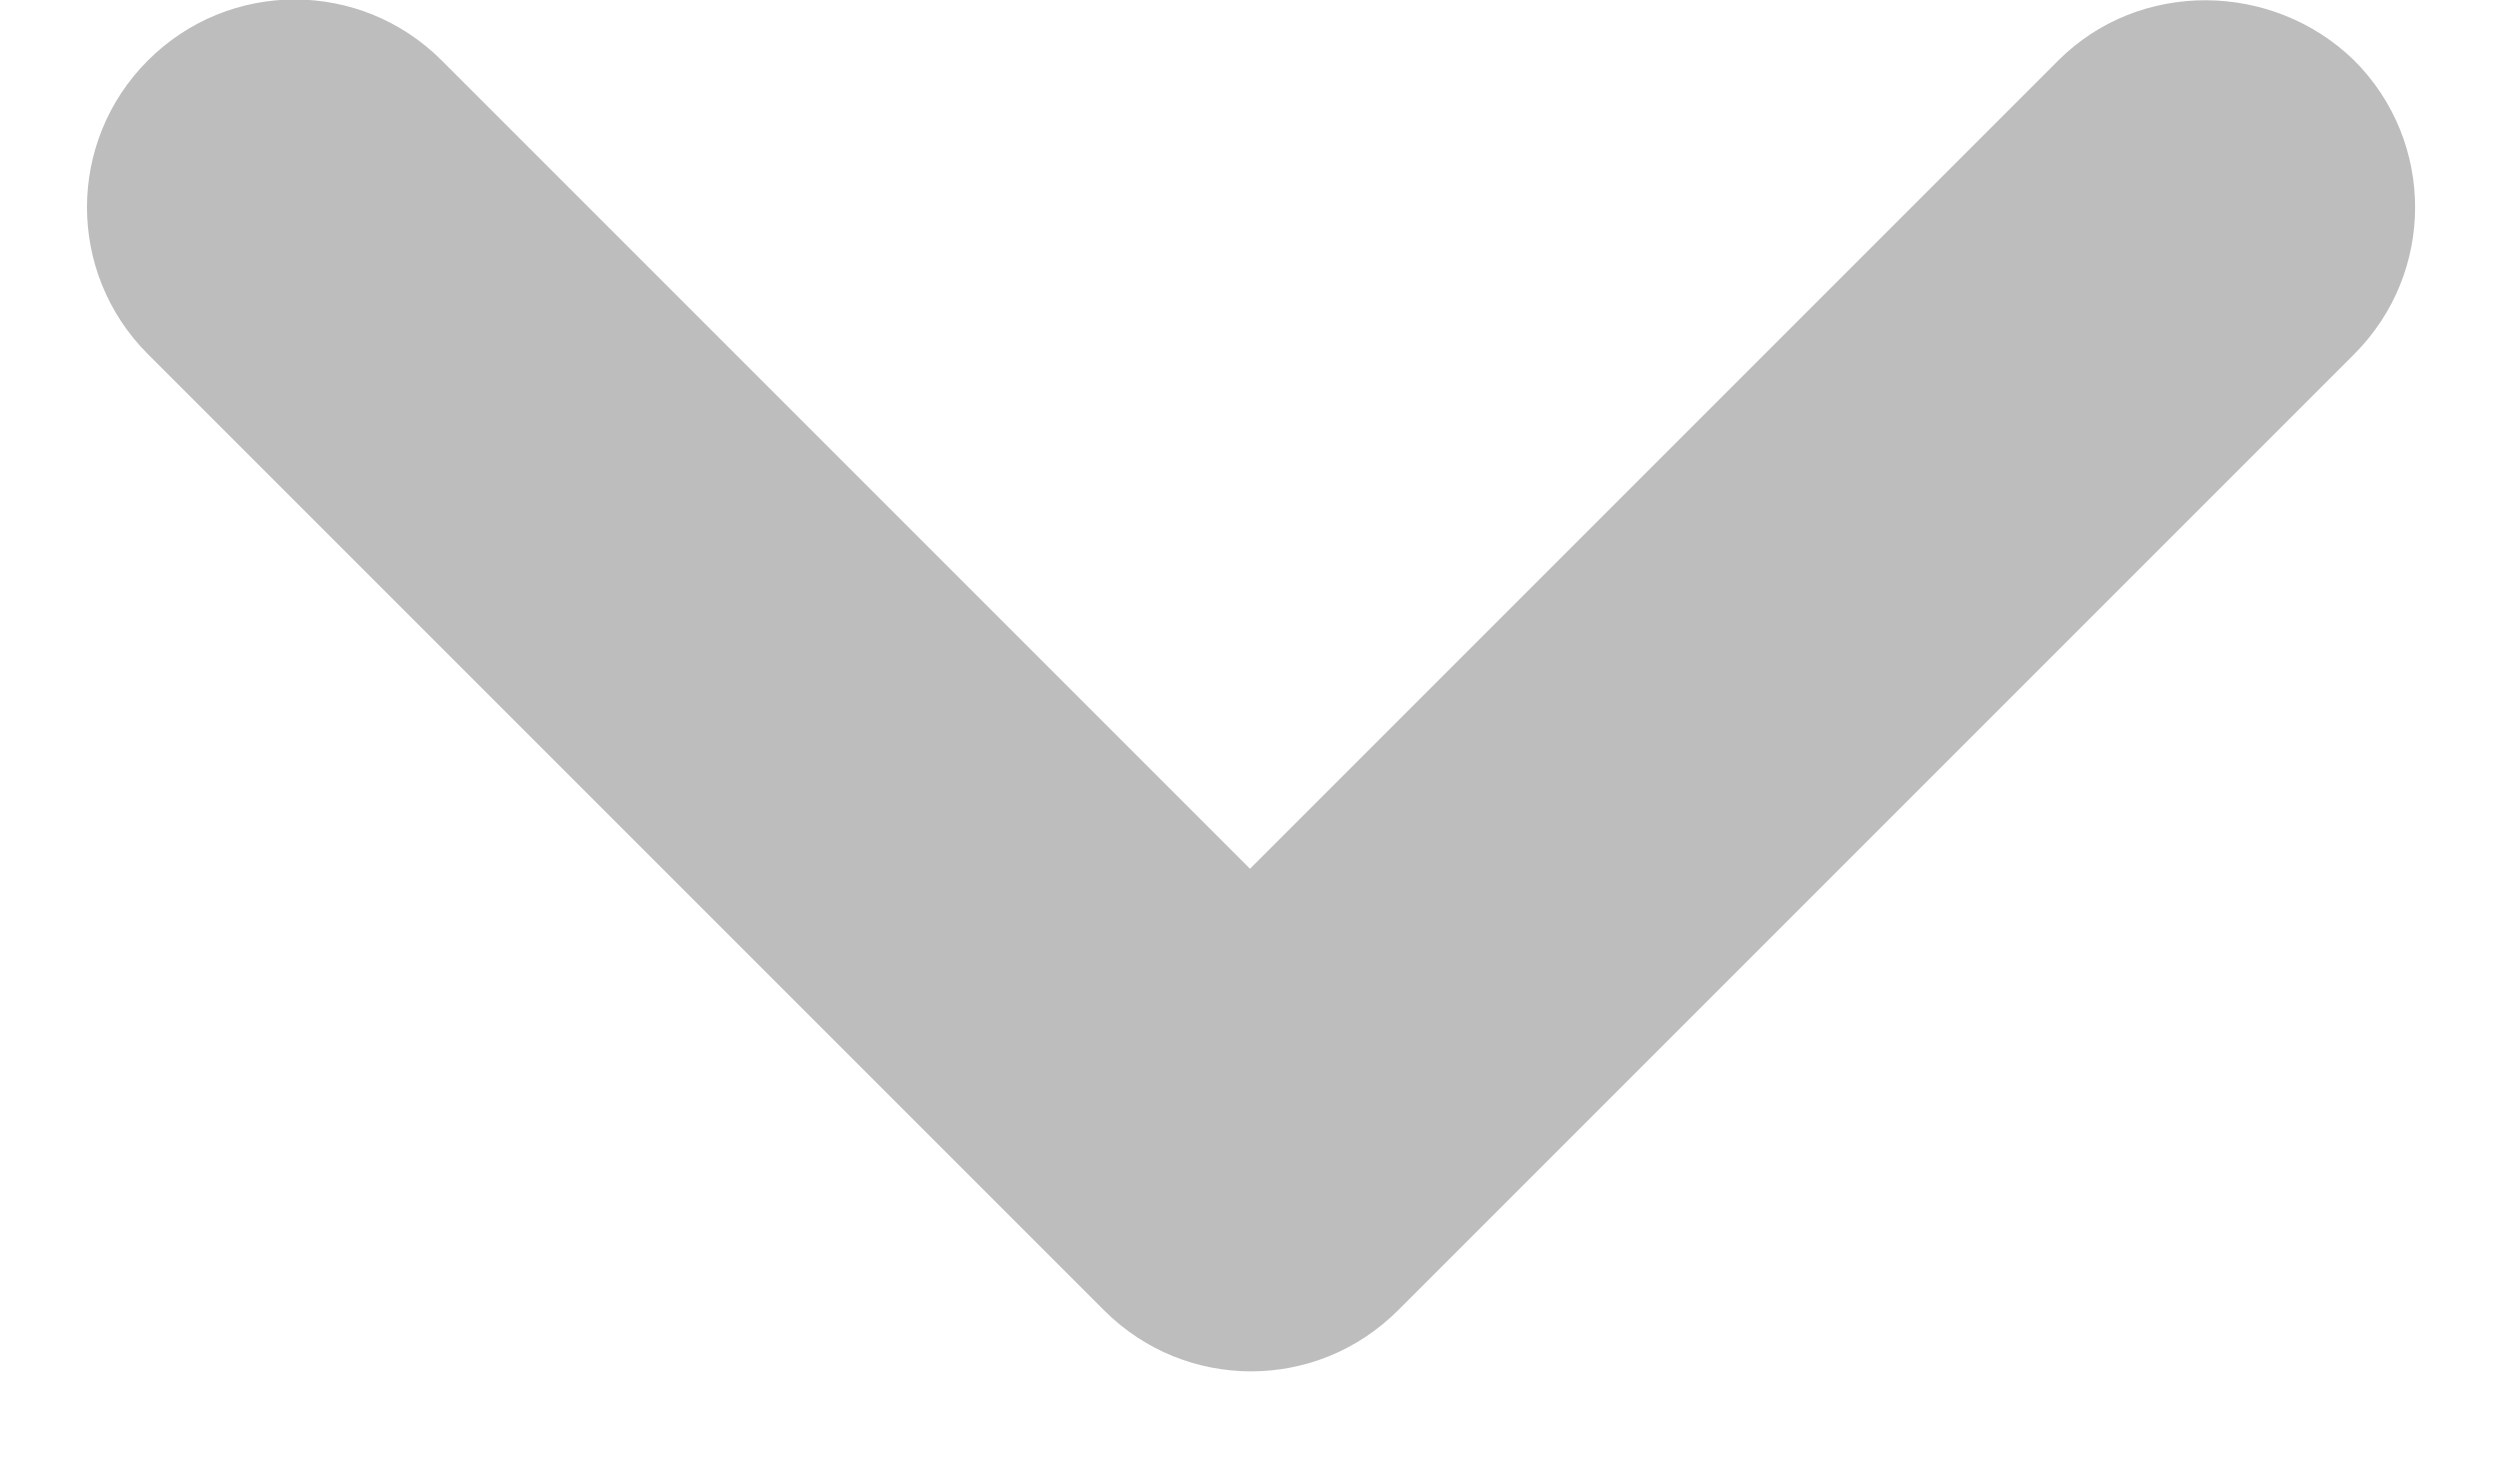
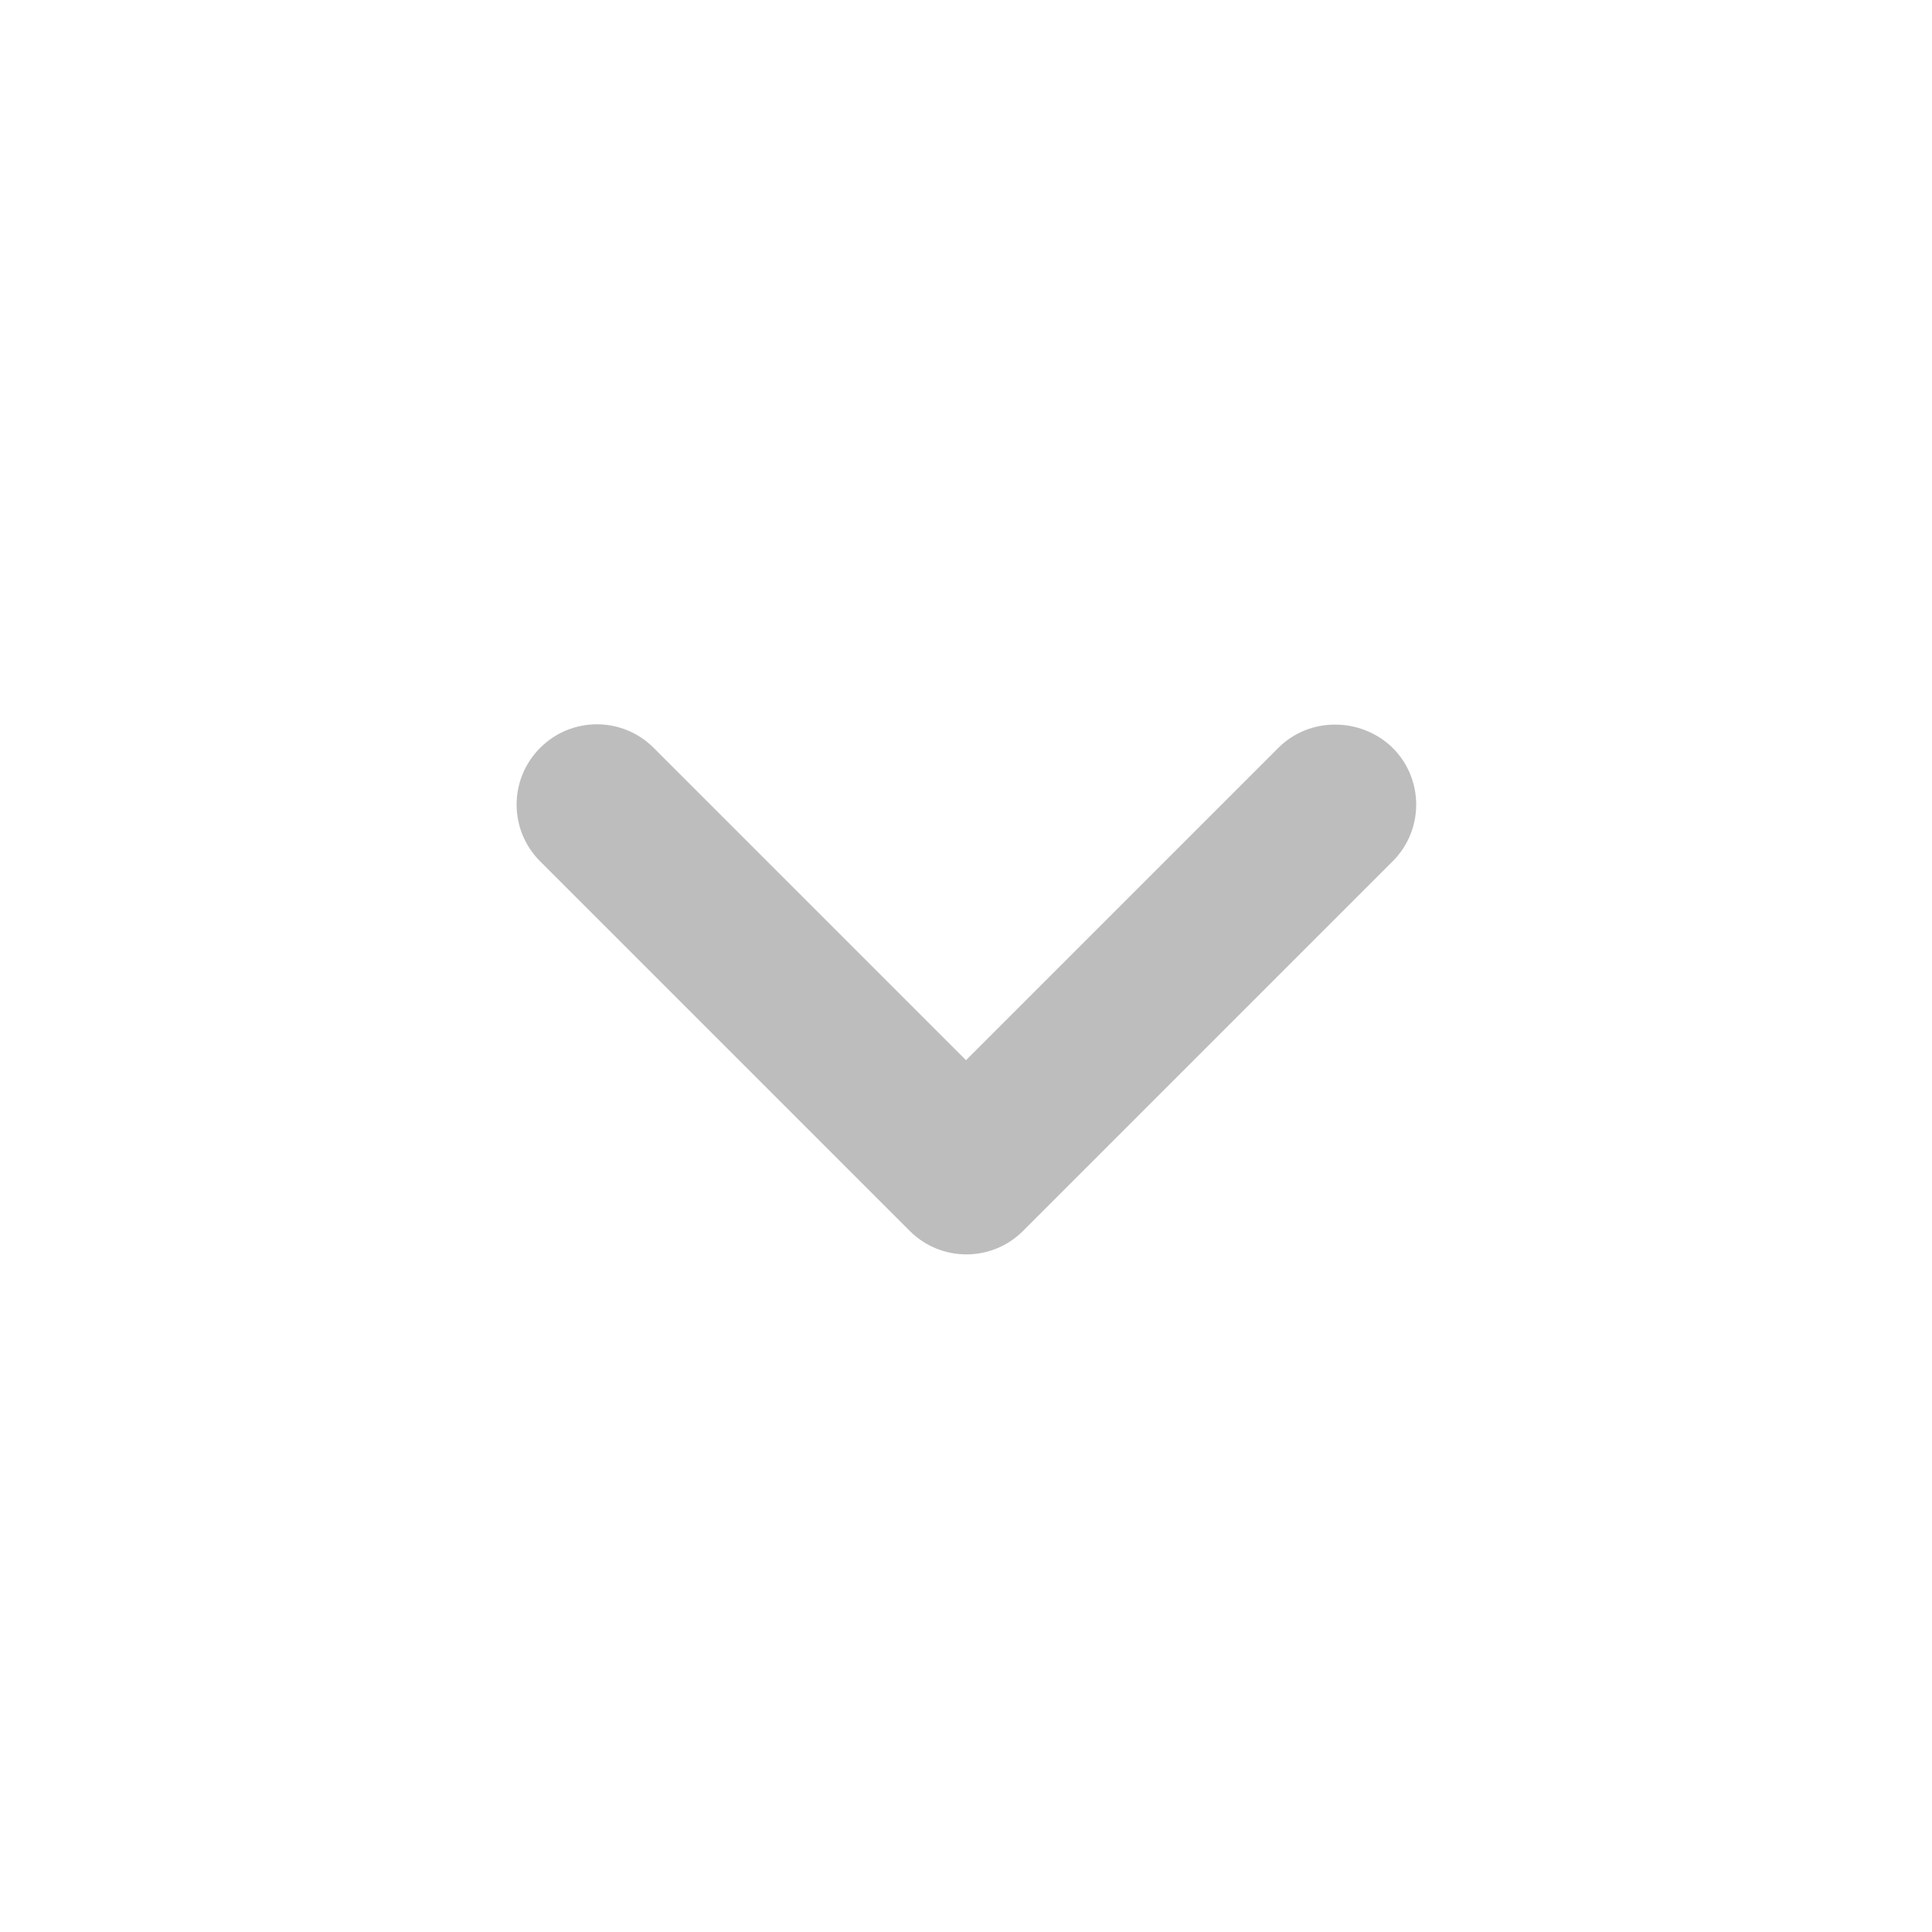
- <svg xmlns="http://www.w3.org/2000/svg" width="12" height="7" viewBox="0 0 12 7" fill="none">
-   <path d="M9.88 0.29L6 4.17L2.12 0.29C1.73 -0.1 1.1 -0.1 0.71 0.29C0.32 0.68 0.32 1.31 0.71 1.7L5.3 6.29C5.69 6.68 6.32 6.68 6.71 6.29L11.3 1.7C11.69 1.31 11.69 0.68 11.3 0.29C10.91 -0.09 10.27 -0.1 9.88 0.29Z" fill="#BDBDBD" />
+ <svg xmlns="http://www.w3.org/2000/svg" width="24" height="24" viewBox="0 0 24 24" fill="none">
+   <path d="M15.88 9.29L12 13.17L8.12 9.29C7.73 8.9 7.1 8.9 6.71 9.29C6.32 9.68 6.32 10.31 6.71 10.7L11.3 15.29C11.69 15.68 12.32 15.68 12.71 15.29L17.3 10.7C17.69 10.31 17.69 9.68 17.3 9.29C16.91 8.91 16.27 8.9 15.88 9.29Z" fill="#BDBDBD" />
</svg>
